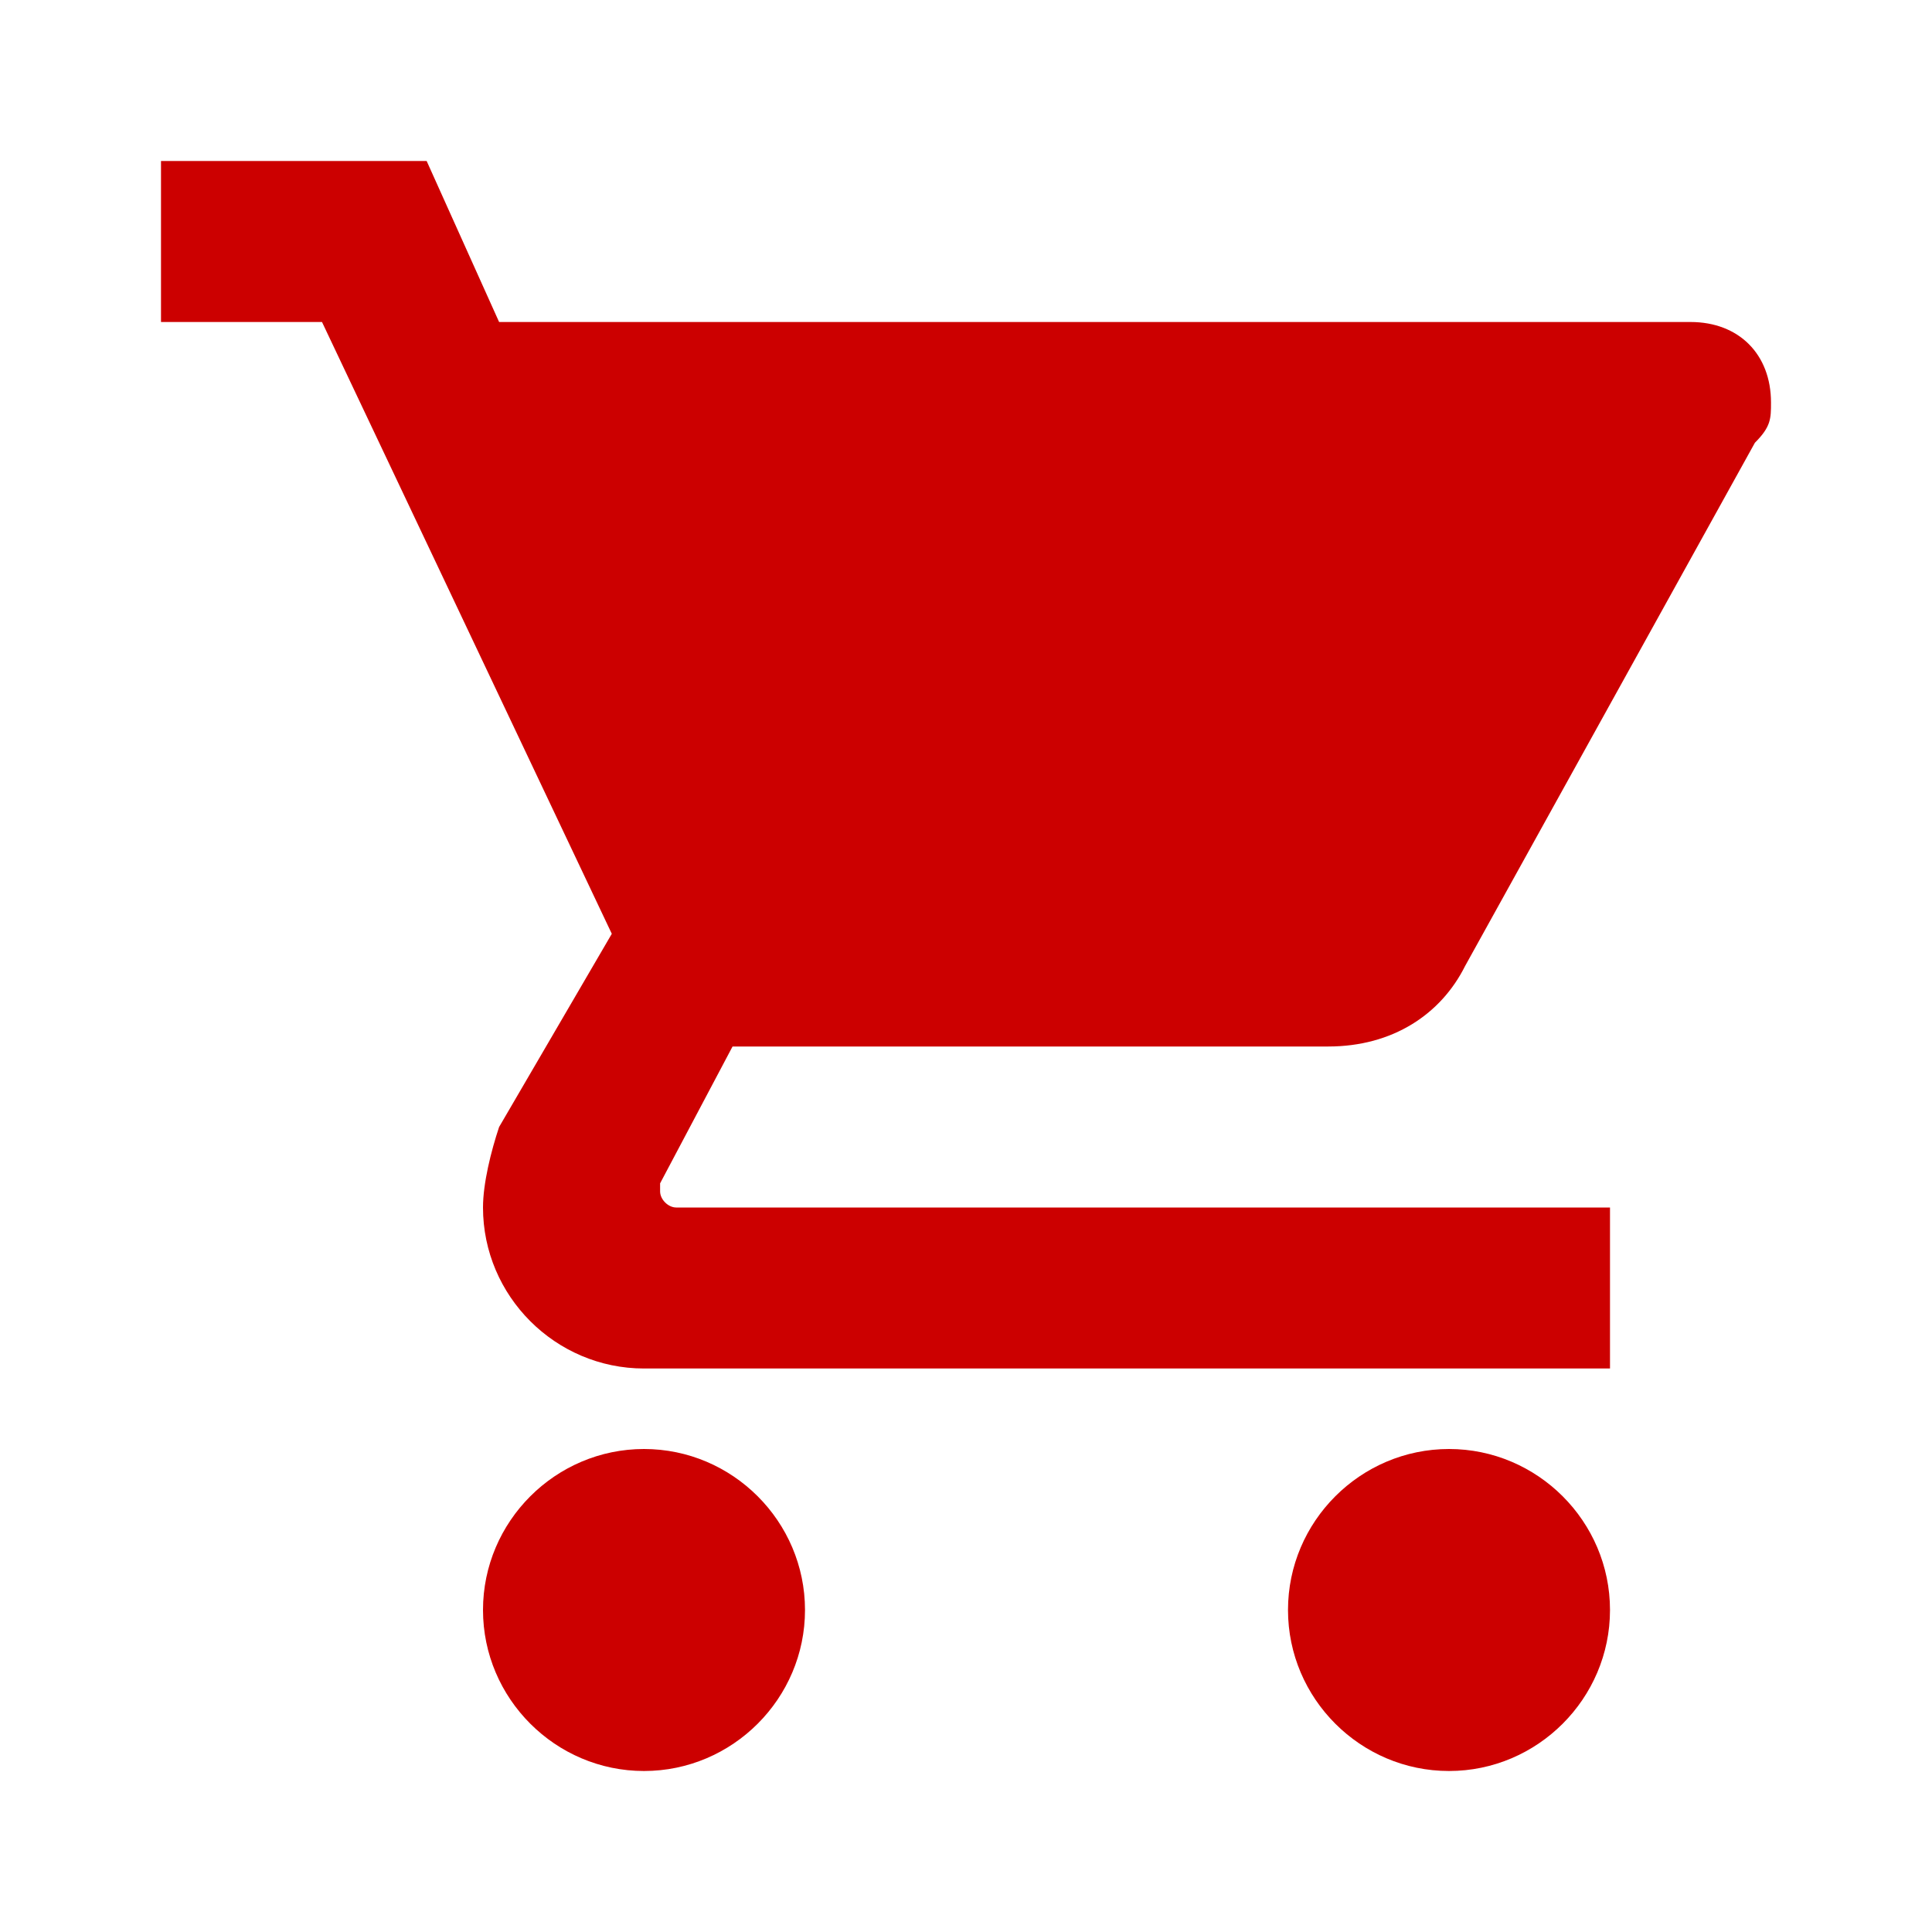
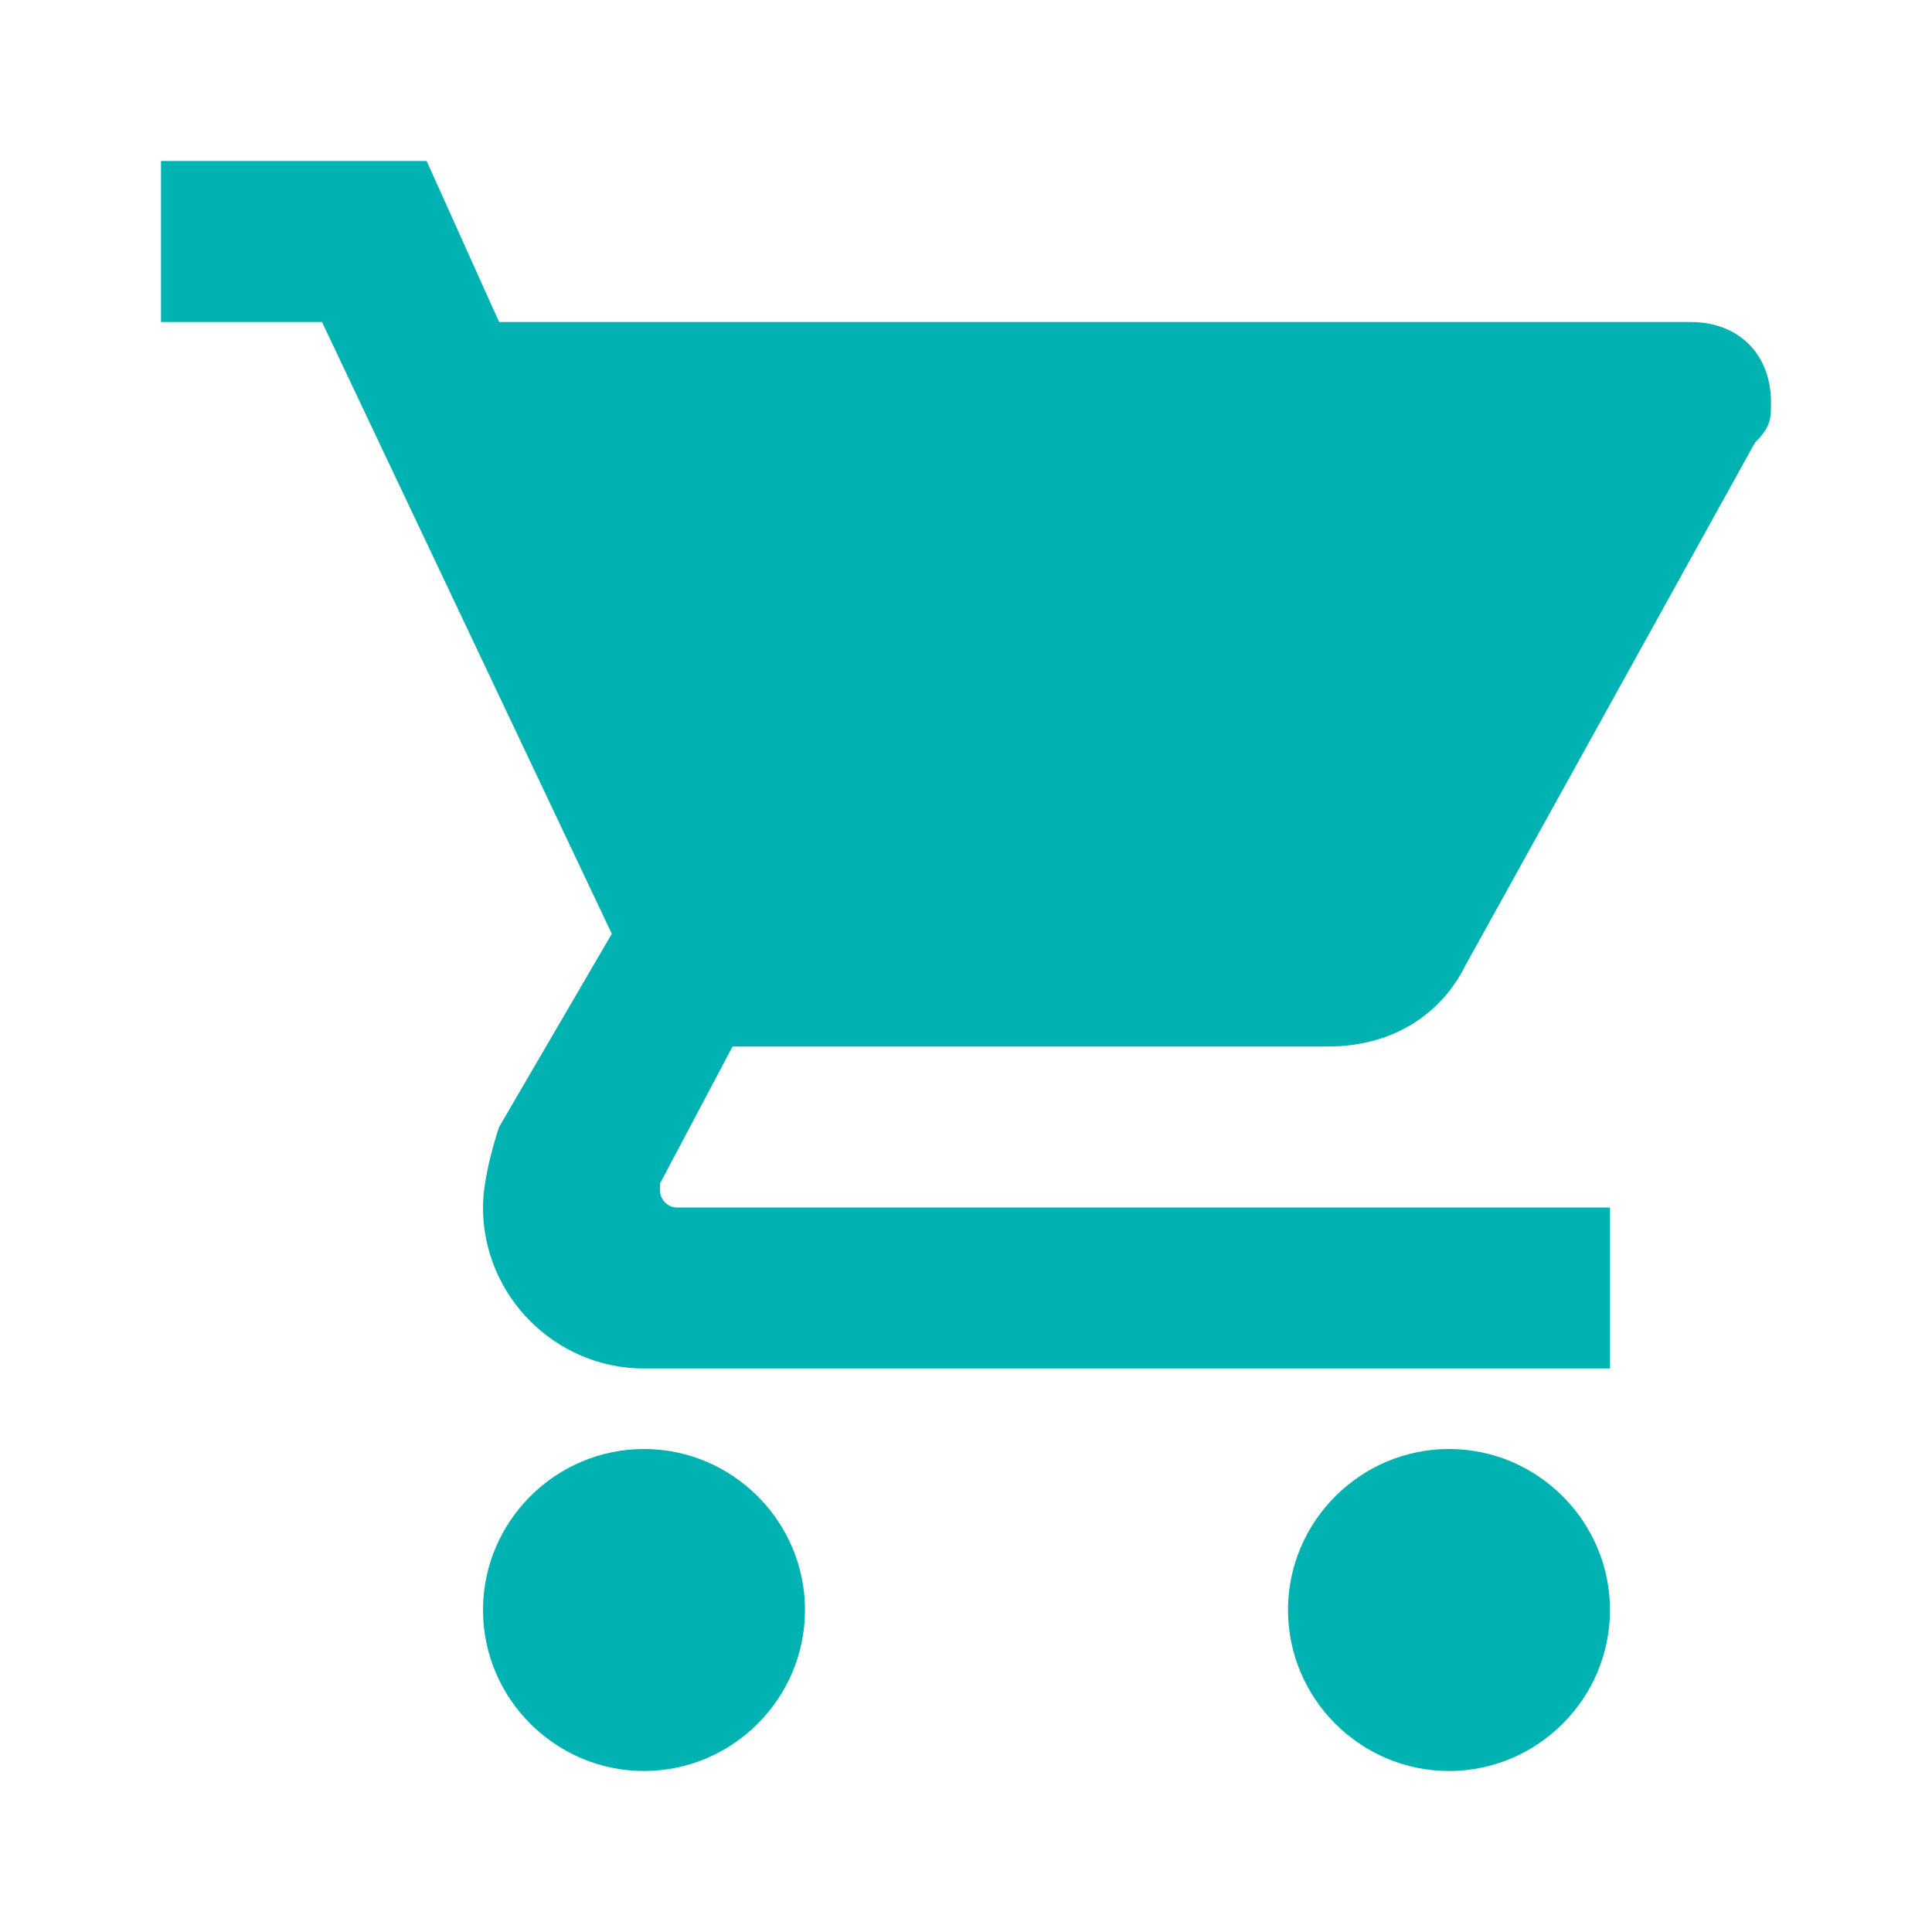
<svg xmlns="http://www.w3.org/2000/svg" width="24" height="24">
  <g fill="none" fill-rule="evenodd">
    <path d="M0 0h24v24H0z" />
-     <path fill="#C00" fill-rule="nonzero" d="M8 18c-1.1 0-2 .9-2 2s.9 2 2 2 2-.9 2-2-.9-2-2-2zM2 2v2h2l3.6 7.6L6.2 14c-.1.3-.2.7-.2 1 0 1.1.9 2 2 2h12v-2H8.4c-.1 0-.2-.1-.2-.2v-.1l.9-1.7h7.4c.8 0 1.4-.4 1.7-1l3.6-6.5c.2-.2.2-.3.2-.5 0-.6-.4-1-1-1H6.2l-.9-2H2zm16 16c-1.1 0-2 .9-2 2s.9 2 2 2 2-.9 2-2-.9-2-2-2z" />
+     <path fill="#00b2b2" fill-rule="nonzero" d="M8 18c-1.1 0-2 .9-2 2s.9 2 2 2 2-.9 2-2-.9-2-2-2zM2 2v2h2l3.6 7.6L6.2 14c-.1.3-.2.7-.2 1 0 1.1.9 2 2 2h12v-2H8.4c-.1 0-.2-.1-.2-.2v-.1l.9-1.7h7.4c.8 0 1.4-.4 1.7-1l3.6-6.5c.2-.2.2-.3.2-.5 0-.6-.4-1-1-1H6.2l-.9-2H2zm16 16c-1.1 0-2 .9-2 2s.9 2 2 2 2-.9 2-2-.9-2-2-2z" />
  </g>
</svg>
